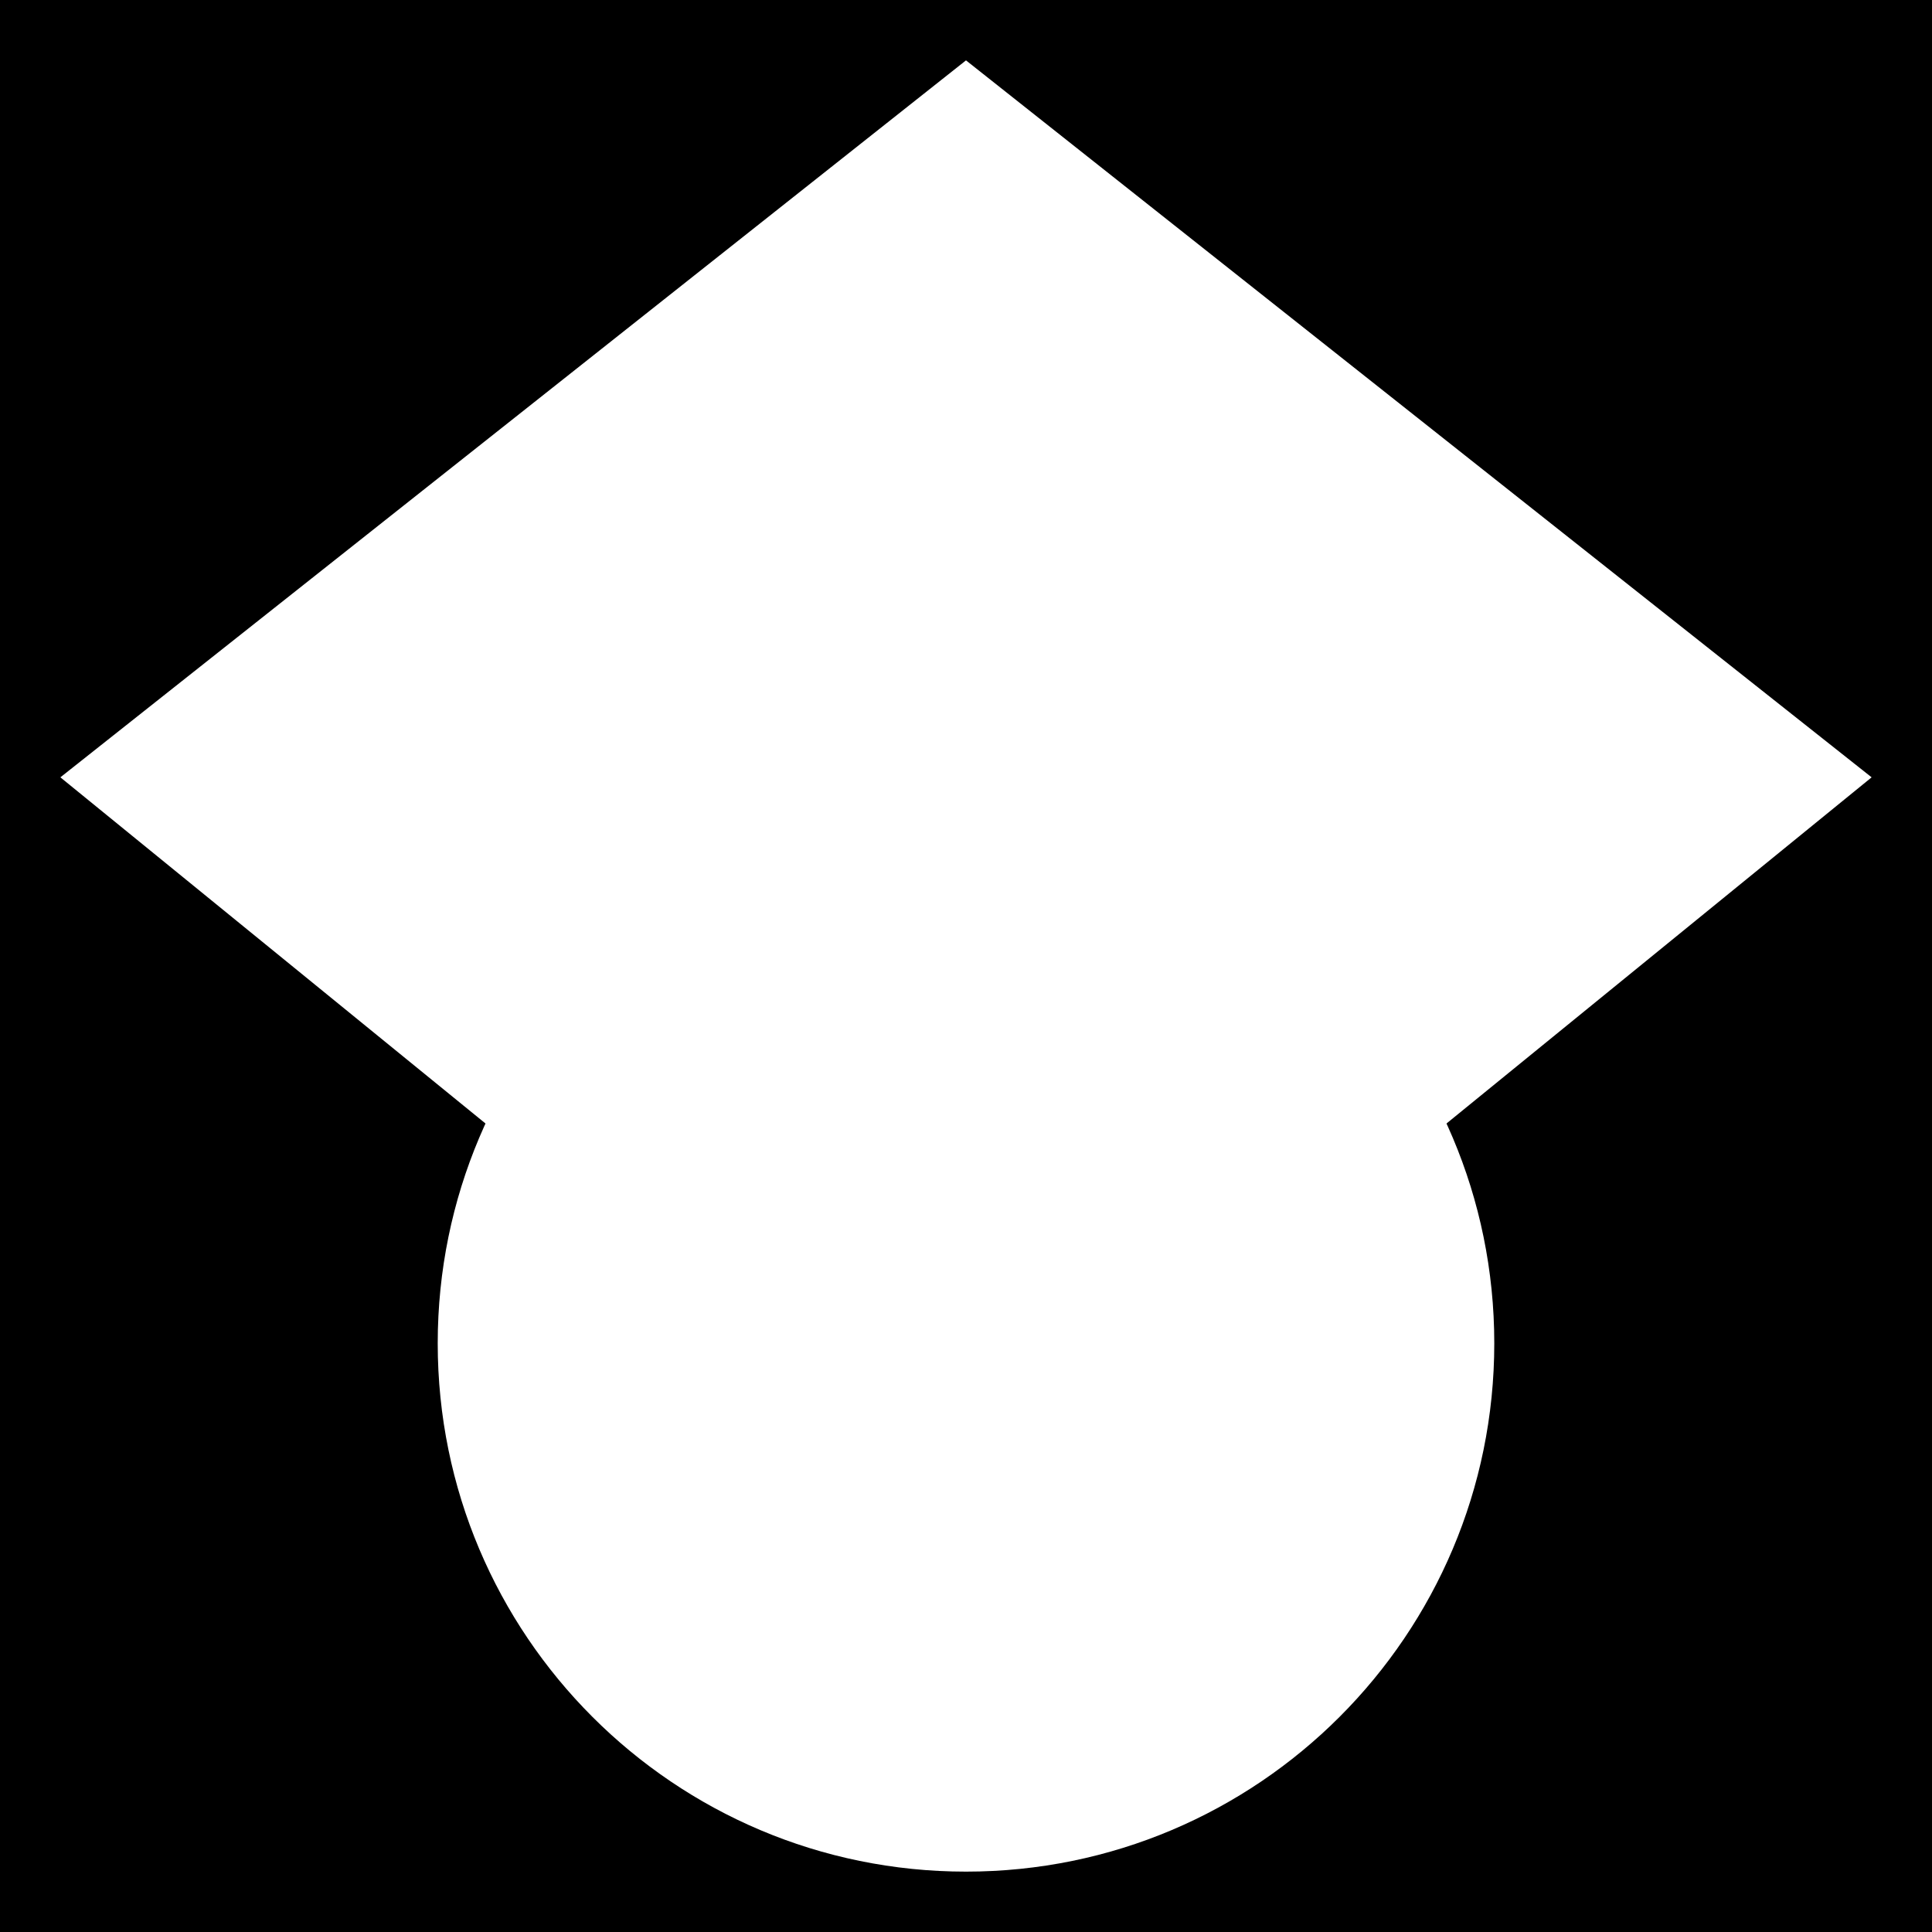
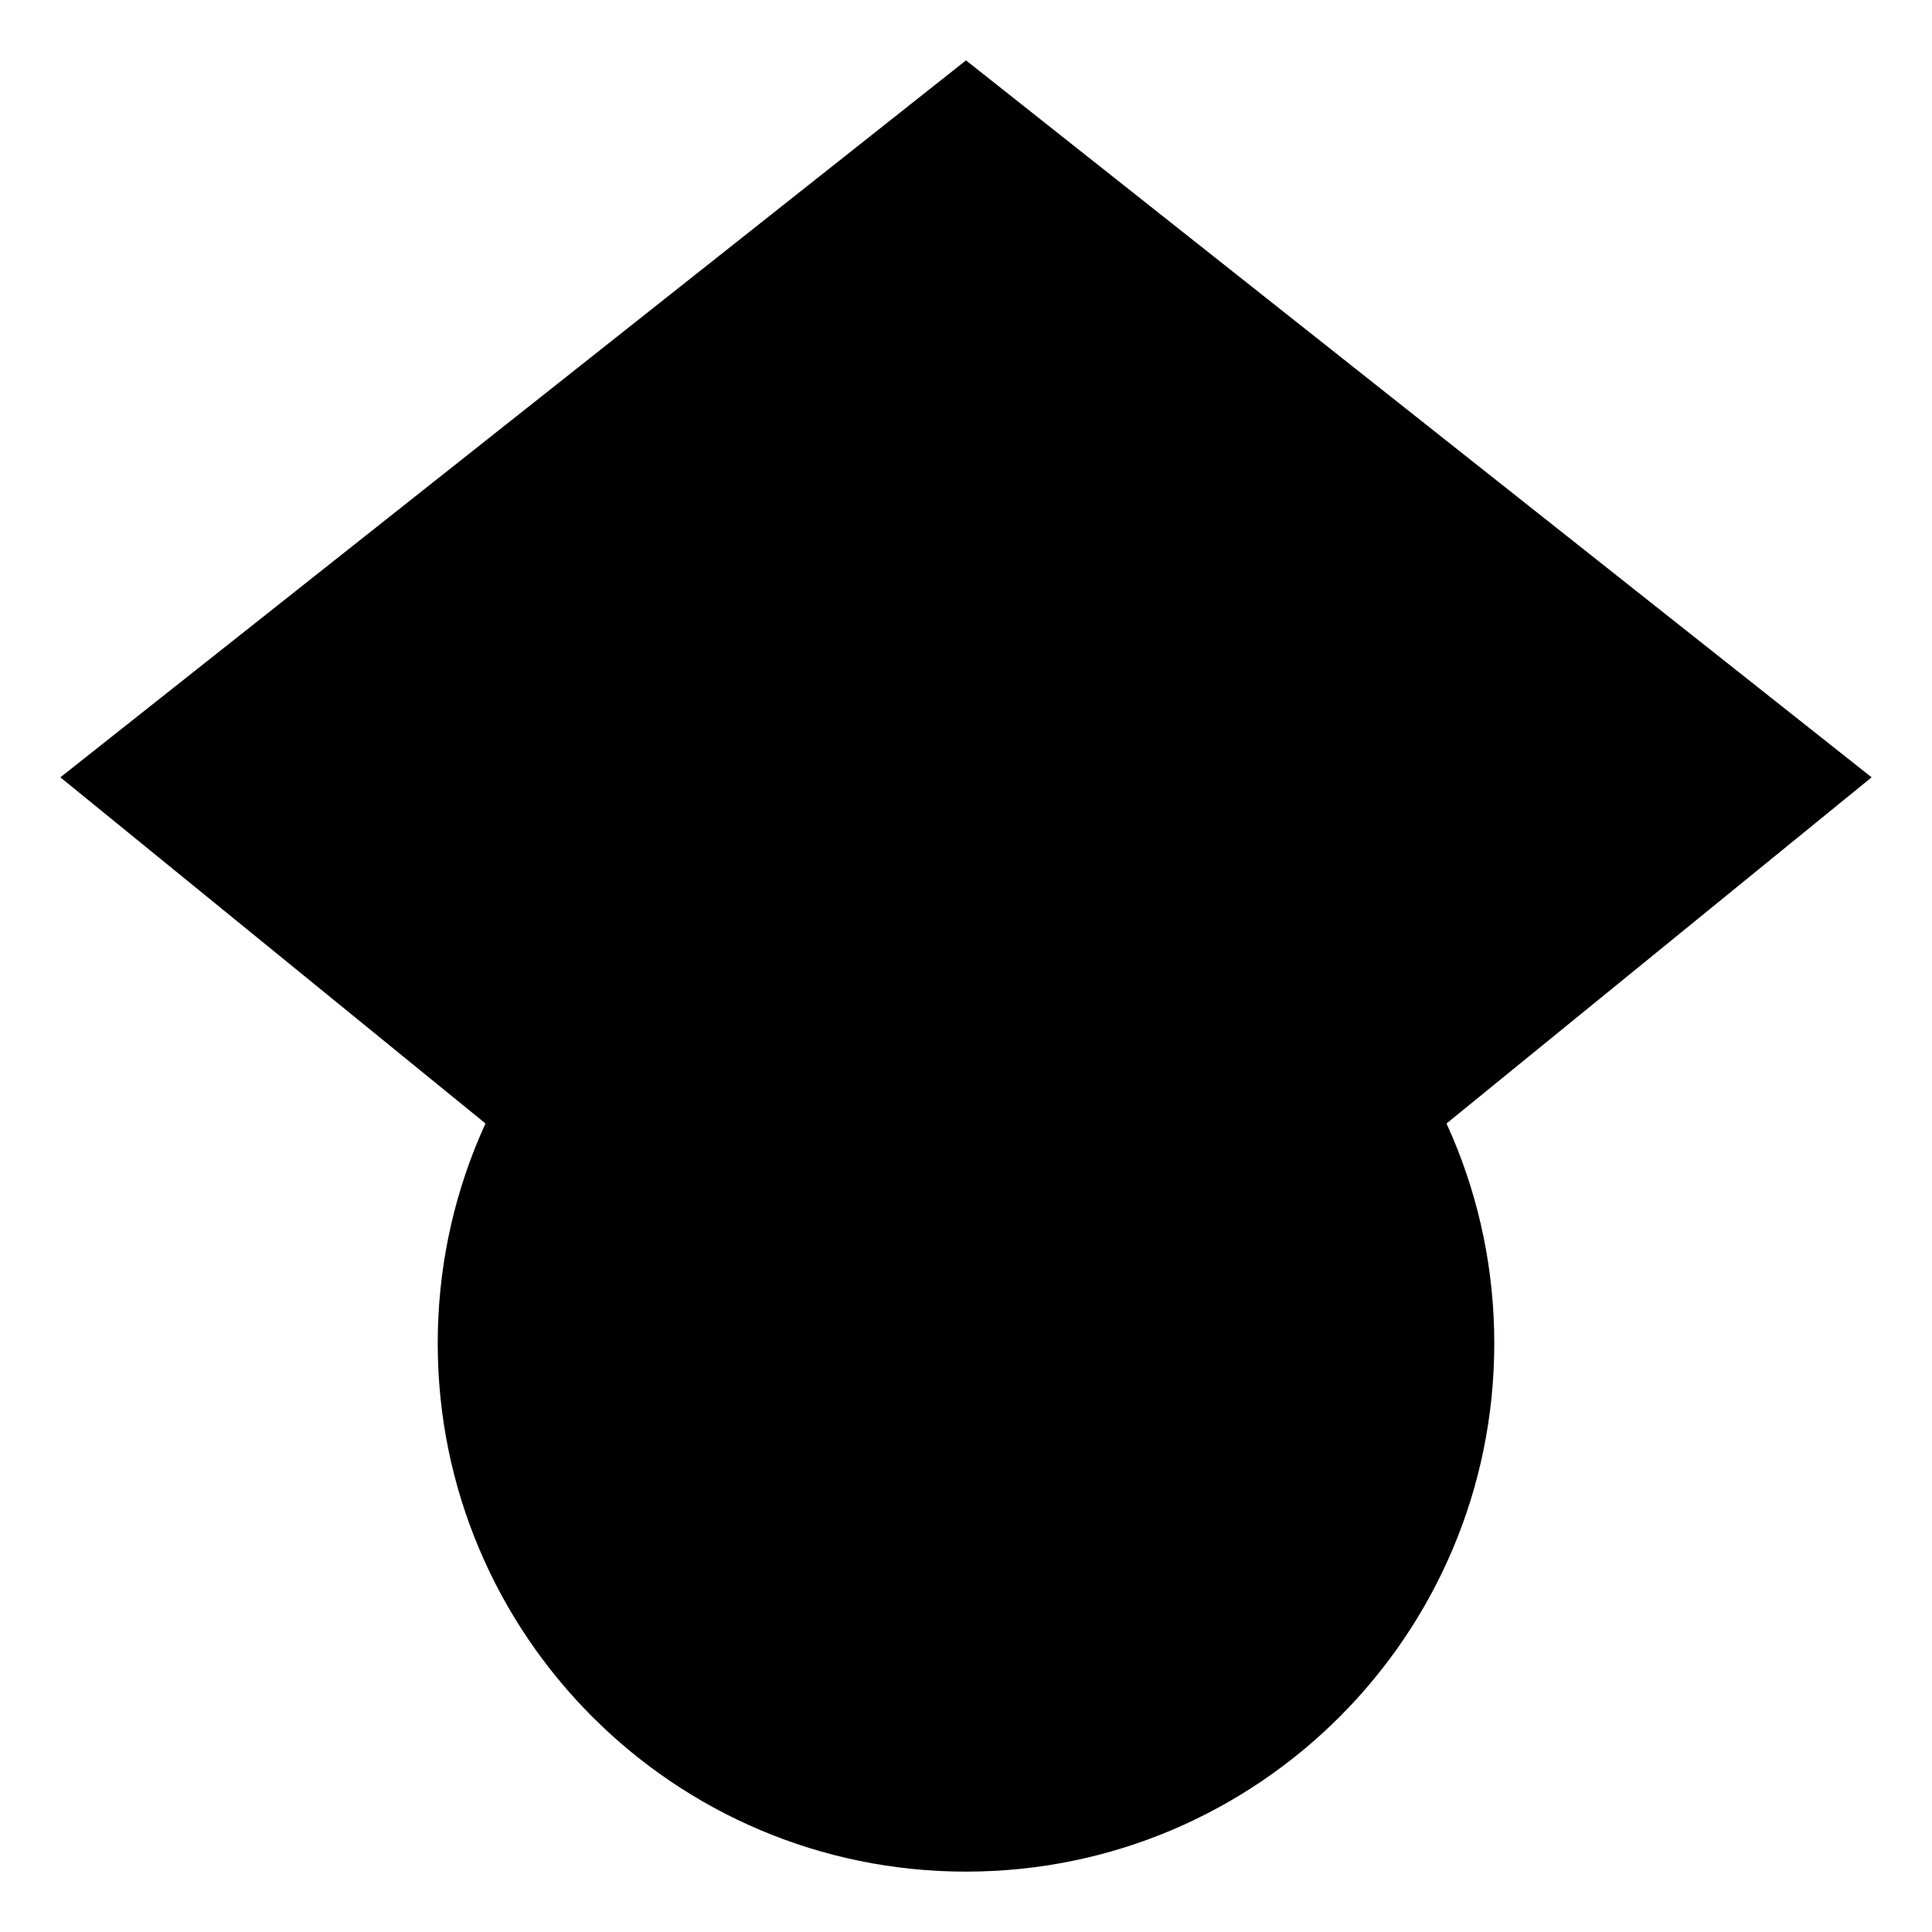
<svg xmlns="http://www.w3.org/2000/svg" width="800" height="800" viewBox="0 0 800 800" fill="none">
-   <rect width="800" height="800" fill="black" />
-   <path fill-rule="evenodd" clip-rule="evenodd" d="M400 627.226L25 321.875L400 25V627.226Z" fill="white" />
-   <path fill-rule="evenodd" clip-rule="evenodd" d="M400 627.226L775 321.875L400 25V627.226Z" fill="white" />
-   <path d="M400 775C520.812 775 618.75 677.062 618.75 556.25C618.75 435.438 520.812 337.501 400 337.501C279.188 337.501 181.25 435.438 181.25 556.25C181.25 677.062 279.188 775 400 775Z" fill="white" />
-   <path fill-rule="evenodd" clip-rule="evenodd" d="M202.3 462.5C237.409 388.594 312.737 337.5 400 337.5C487.262 337.5 562.591 388.594 597.7 462.5H202.3Z" fill="white" />
+   <rect width="800" height="800" fill="white" />
+   <path fill-rule="evenodd" clip-rule="evenodd" d="M400 627.226L25 321.875L400 25V627.226Z" fill="black" />
+   <path fill-rule="evenodd" clip-rule="evenodd" d="M400 627.226L775 321.875L400 25V627.226Z" fill="black" />
+   <path d="M400 775C520.812 775 618.75 677.062 618.75 556.25C618.75 435.438 520.812 337.501 400 337.501C279.188 337.501 181.25 435.438 181.25 556.25C181.25 677.062 279.188 775 400 775Z" fill="black" />
+   <path fill-rule="evenodd" clip-rule="evenodd" d="M202.3 462.5C237.409 388.594 312.737 337.5 400 337.5C487.262 337.5 562.591 388.594 597.7 462.5H202.3Z" fill="black" />
</svg>
